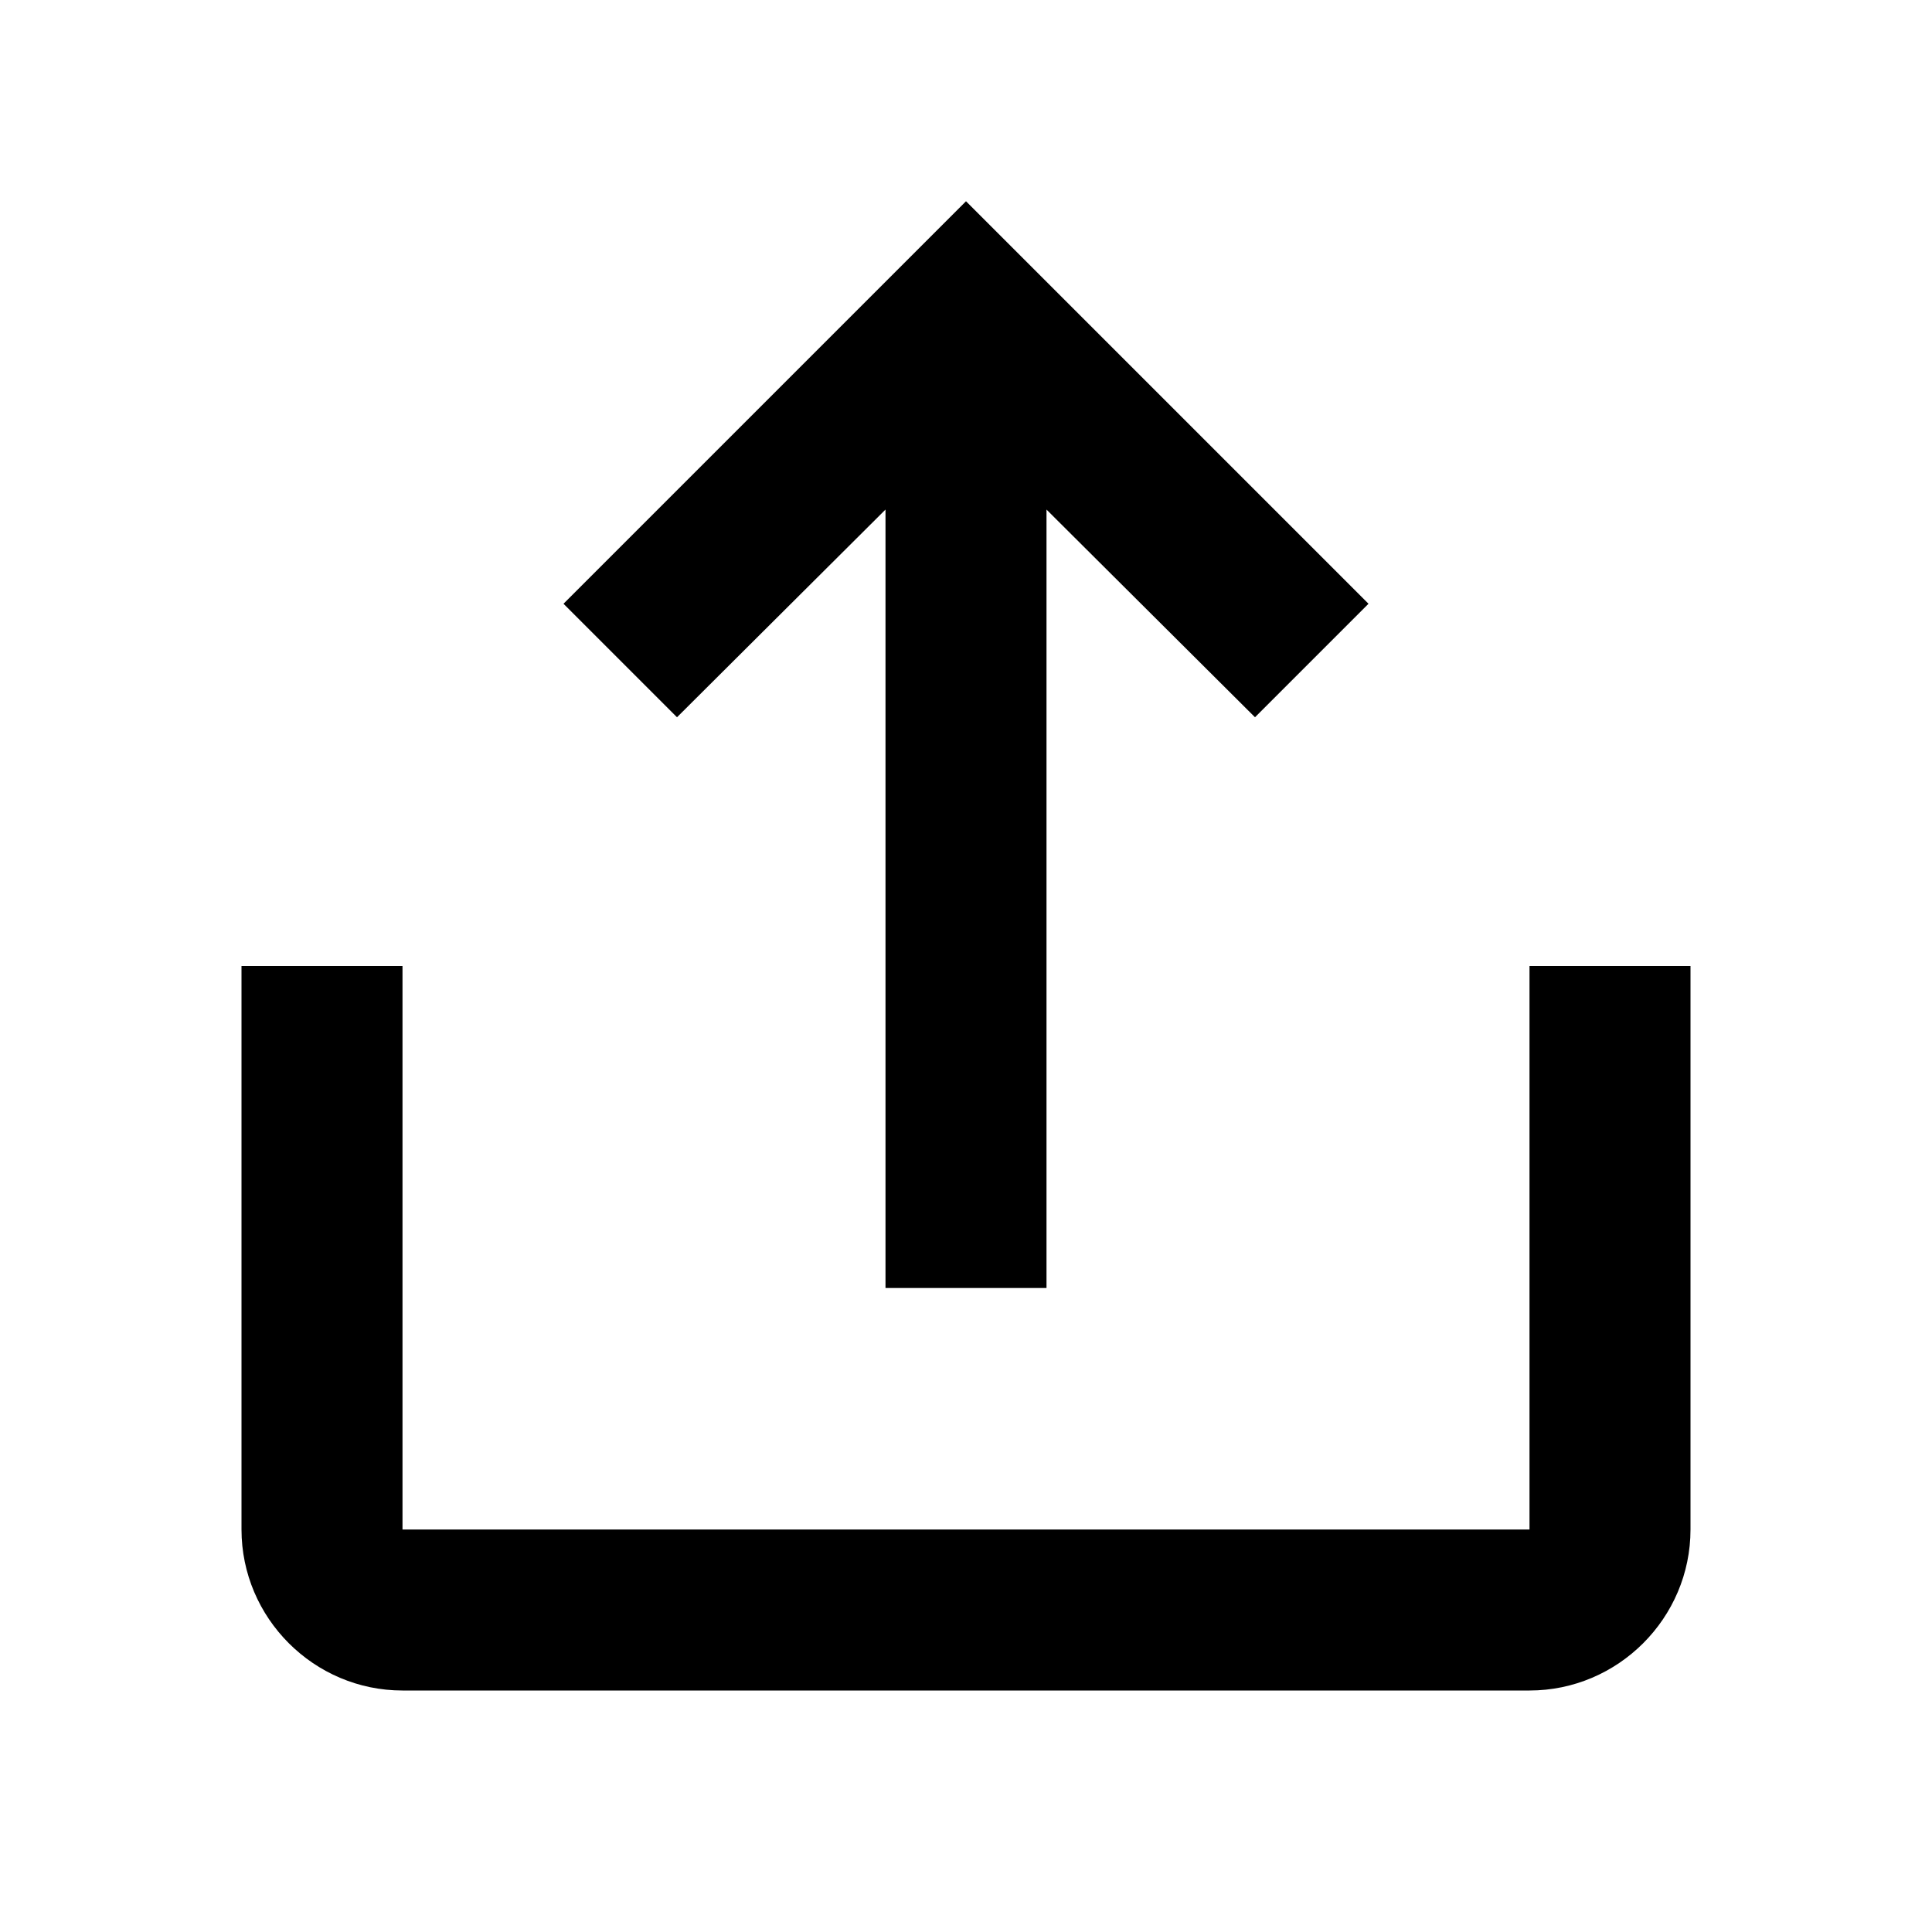
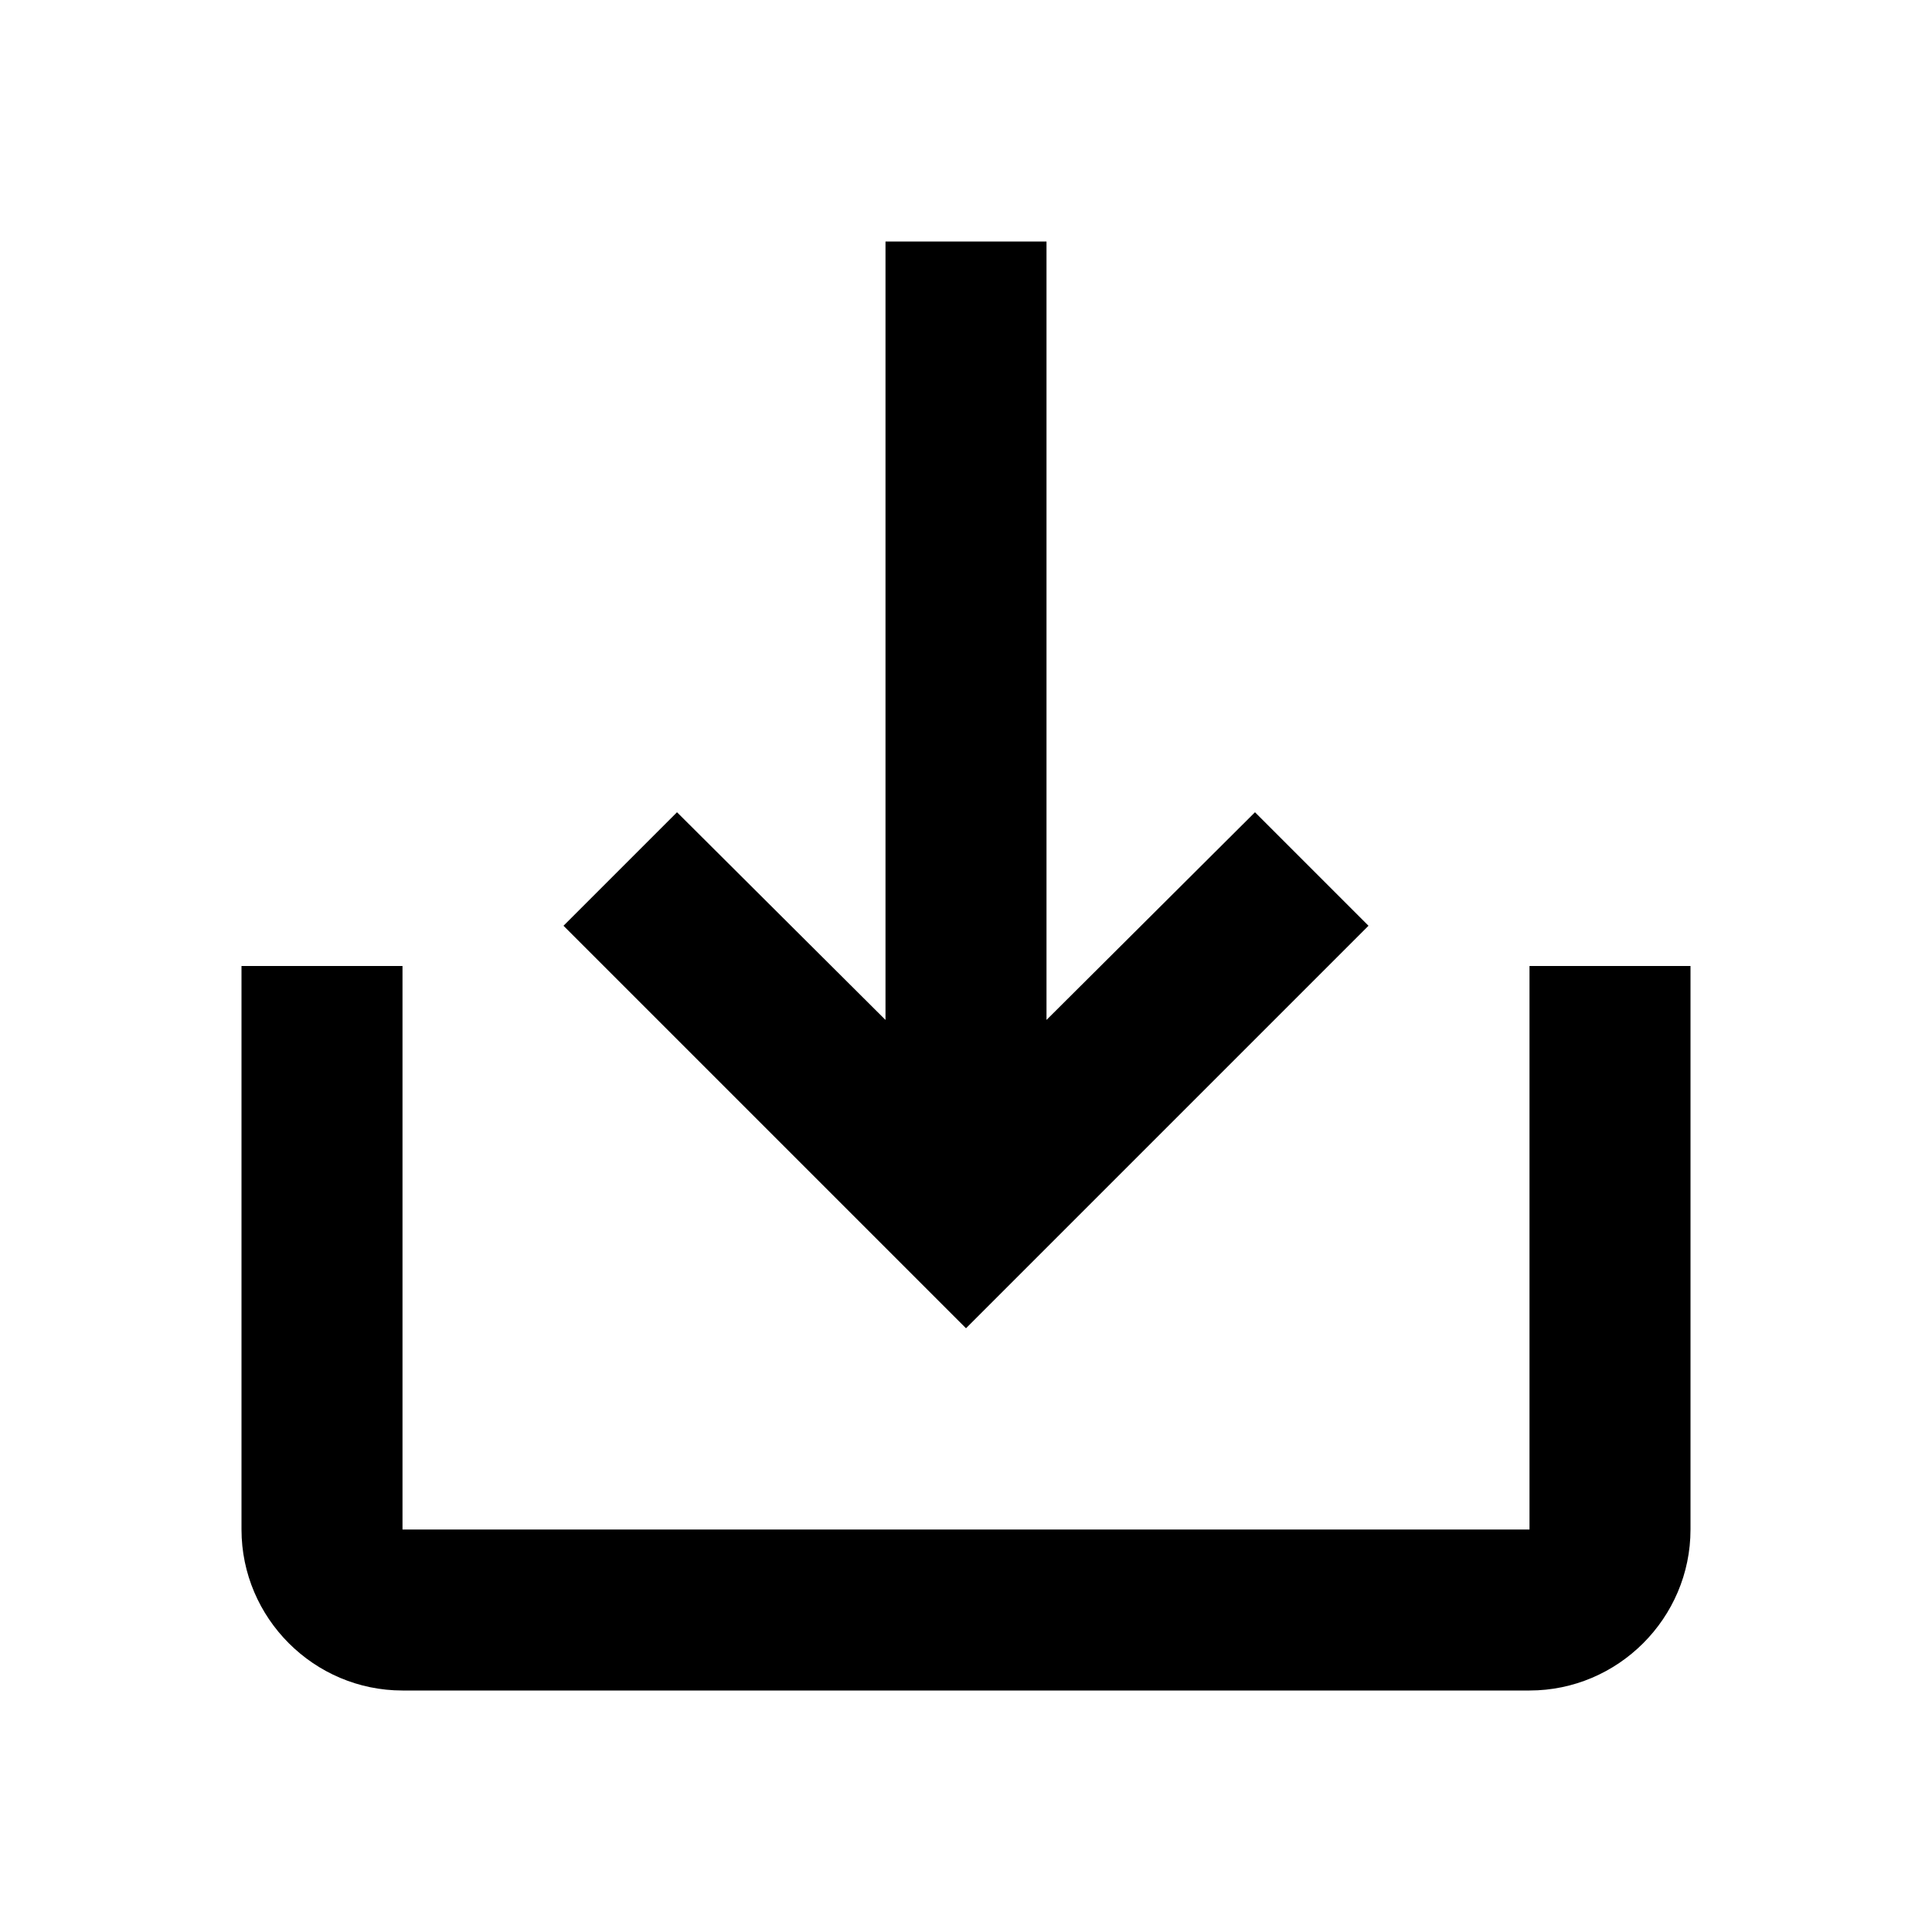
<svg xmlns="http://www.w3.org/2000/svg" width="24" height="24" viewBox="0 0 24 24">
-   <path fill-rule="evenodd" d="M19 12v7H5v-7H3v7c0 1.1.9 2 2 2h14c1.1 0 2-.9 2-2v-7h-2zm-8-5.67L8.41 8.91 7 7.5l5-5 5 5-1.41 1.41L13 6.33V16h-2V6.33z" clip-rule="evenodd" />
+   <path fill-rule="evenodd" d="M19 12v7H5v-7H3v7c0 1.1.9 2 2 2h14c1.1 0 2-.9 2-2v-7h-2zm-6 .67l2.59-2.58L17 11.5l-5 5-5-5 1.41-1.41L11 12.67V3h2v9.67z" clip-rule="evenodd" />
</svg>
